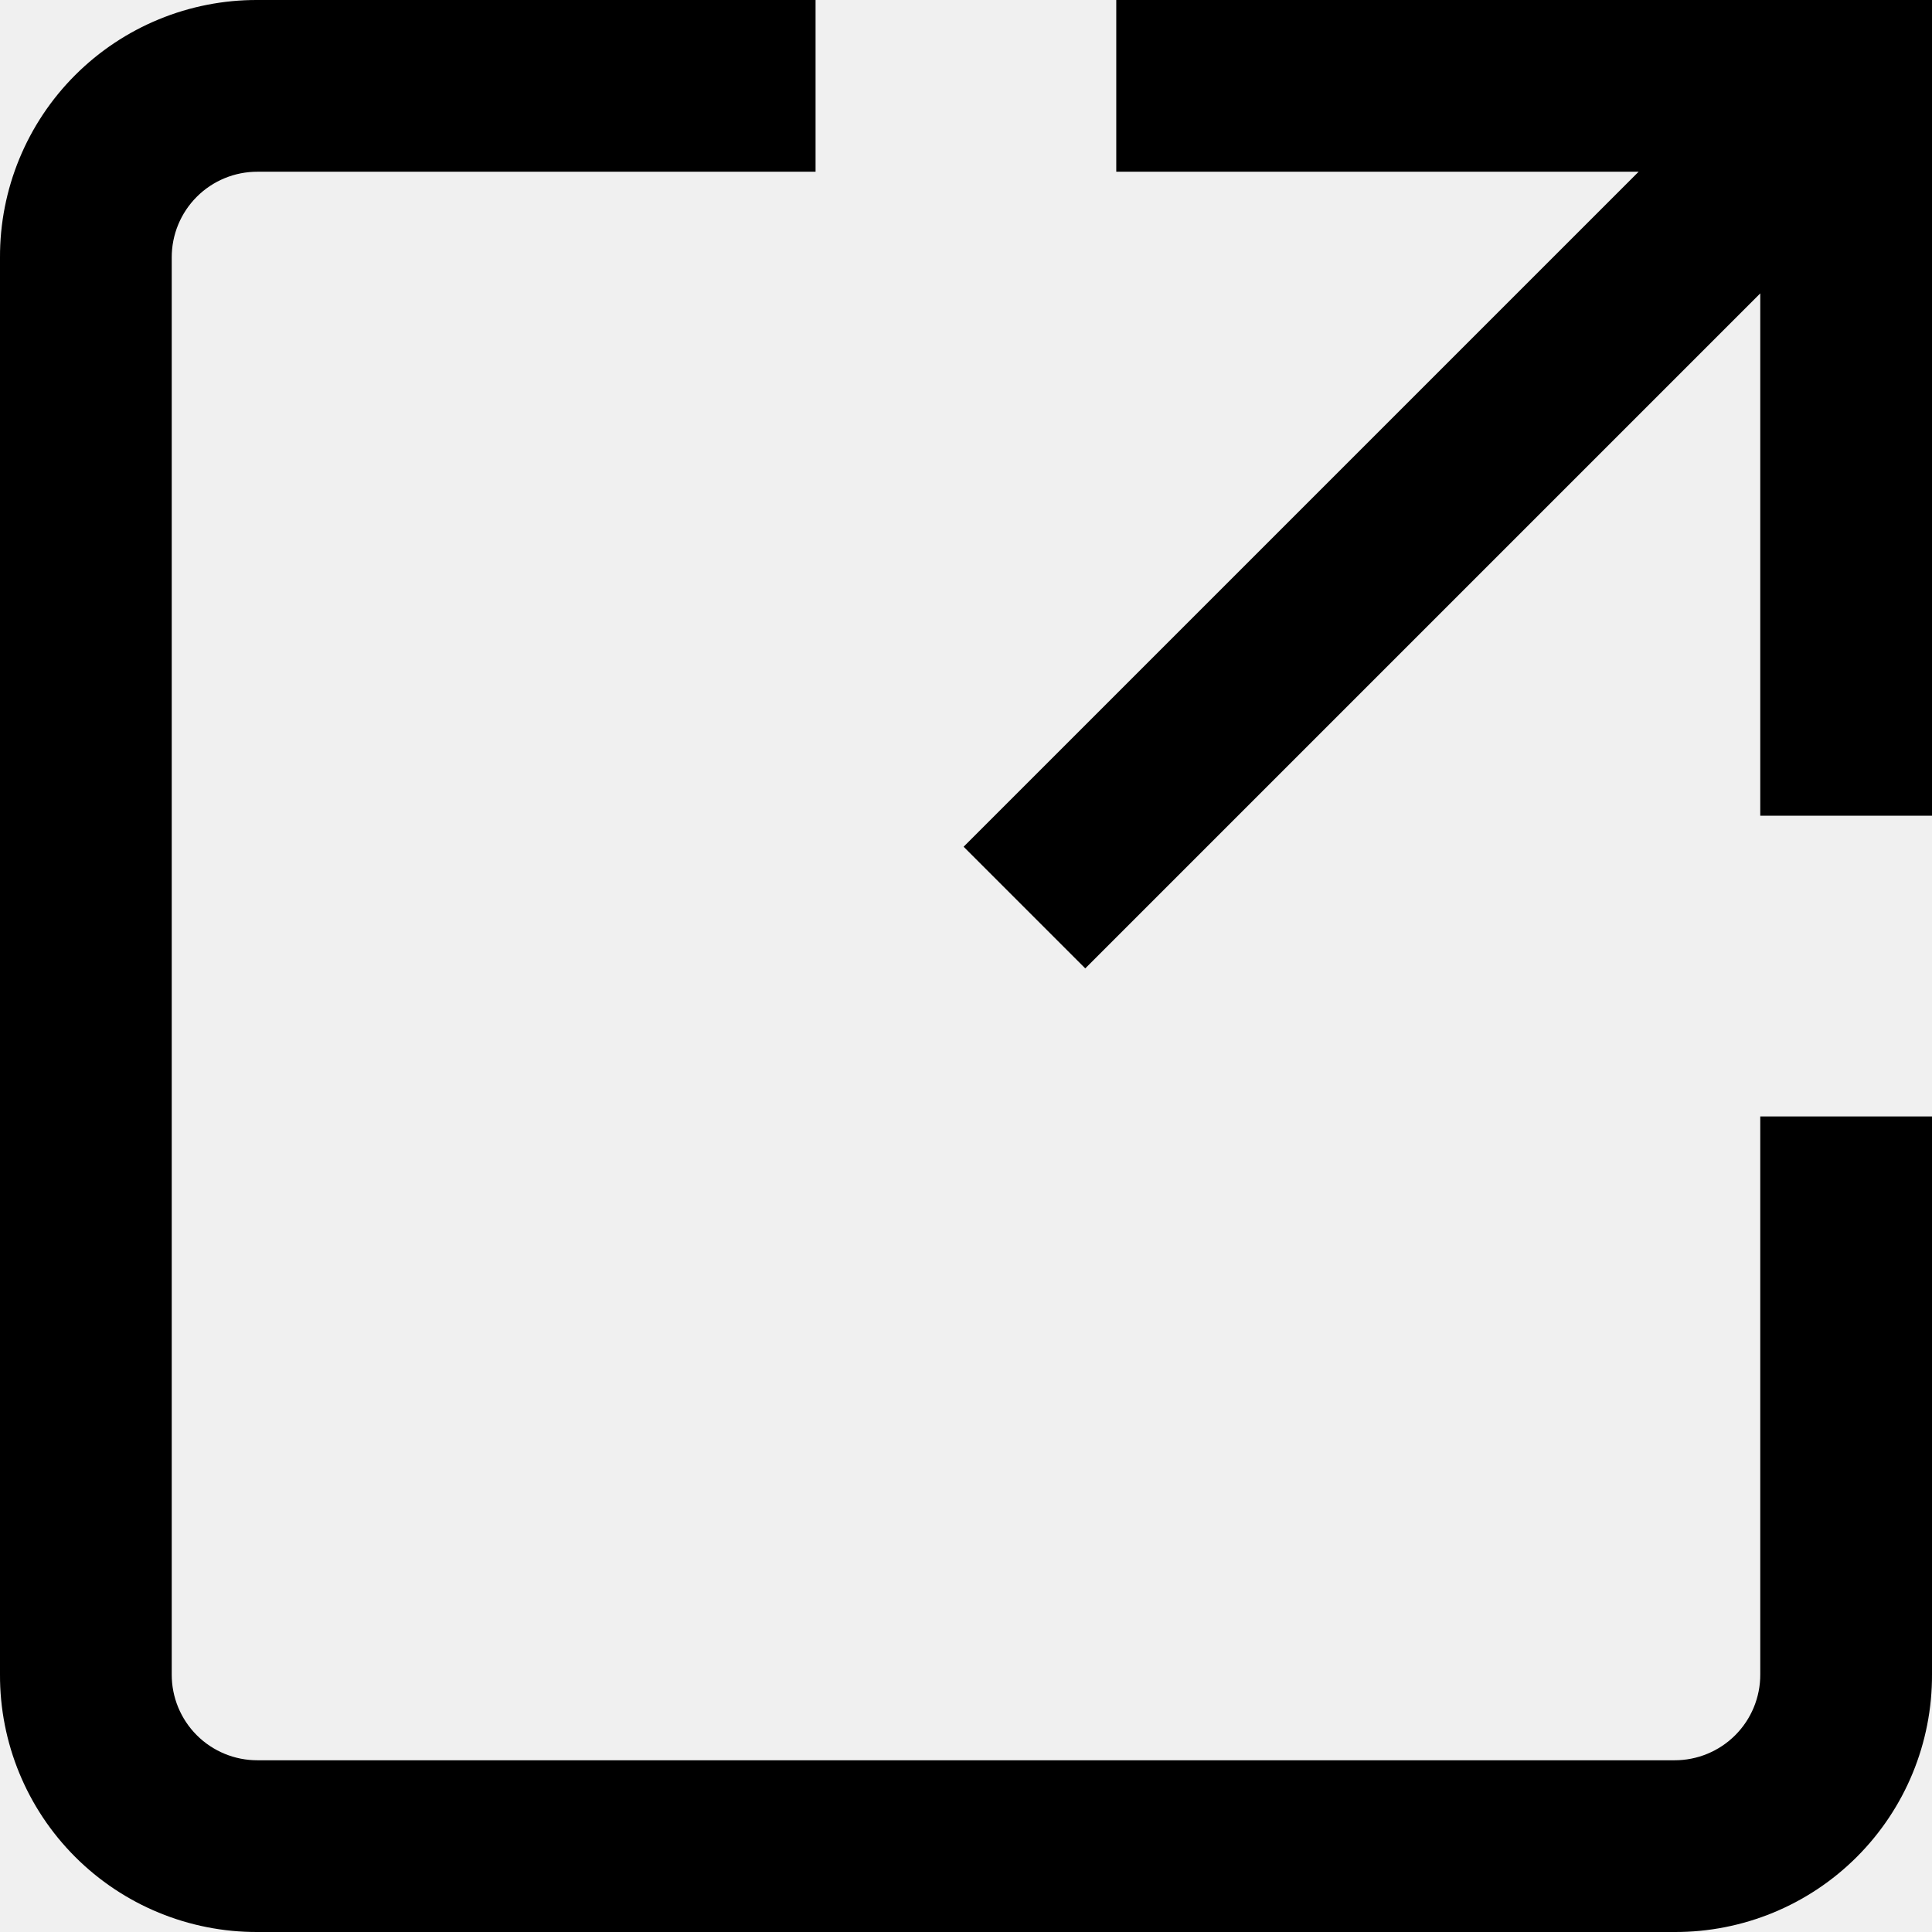
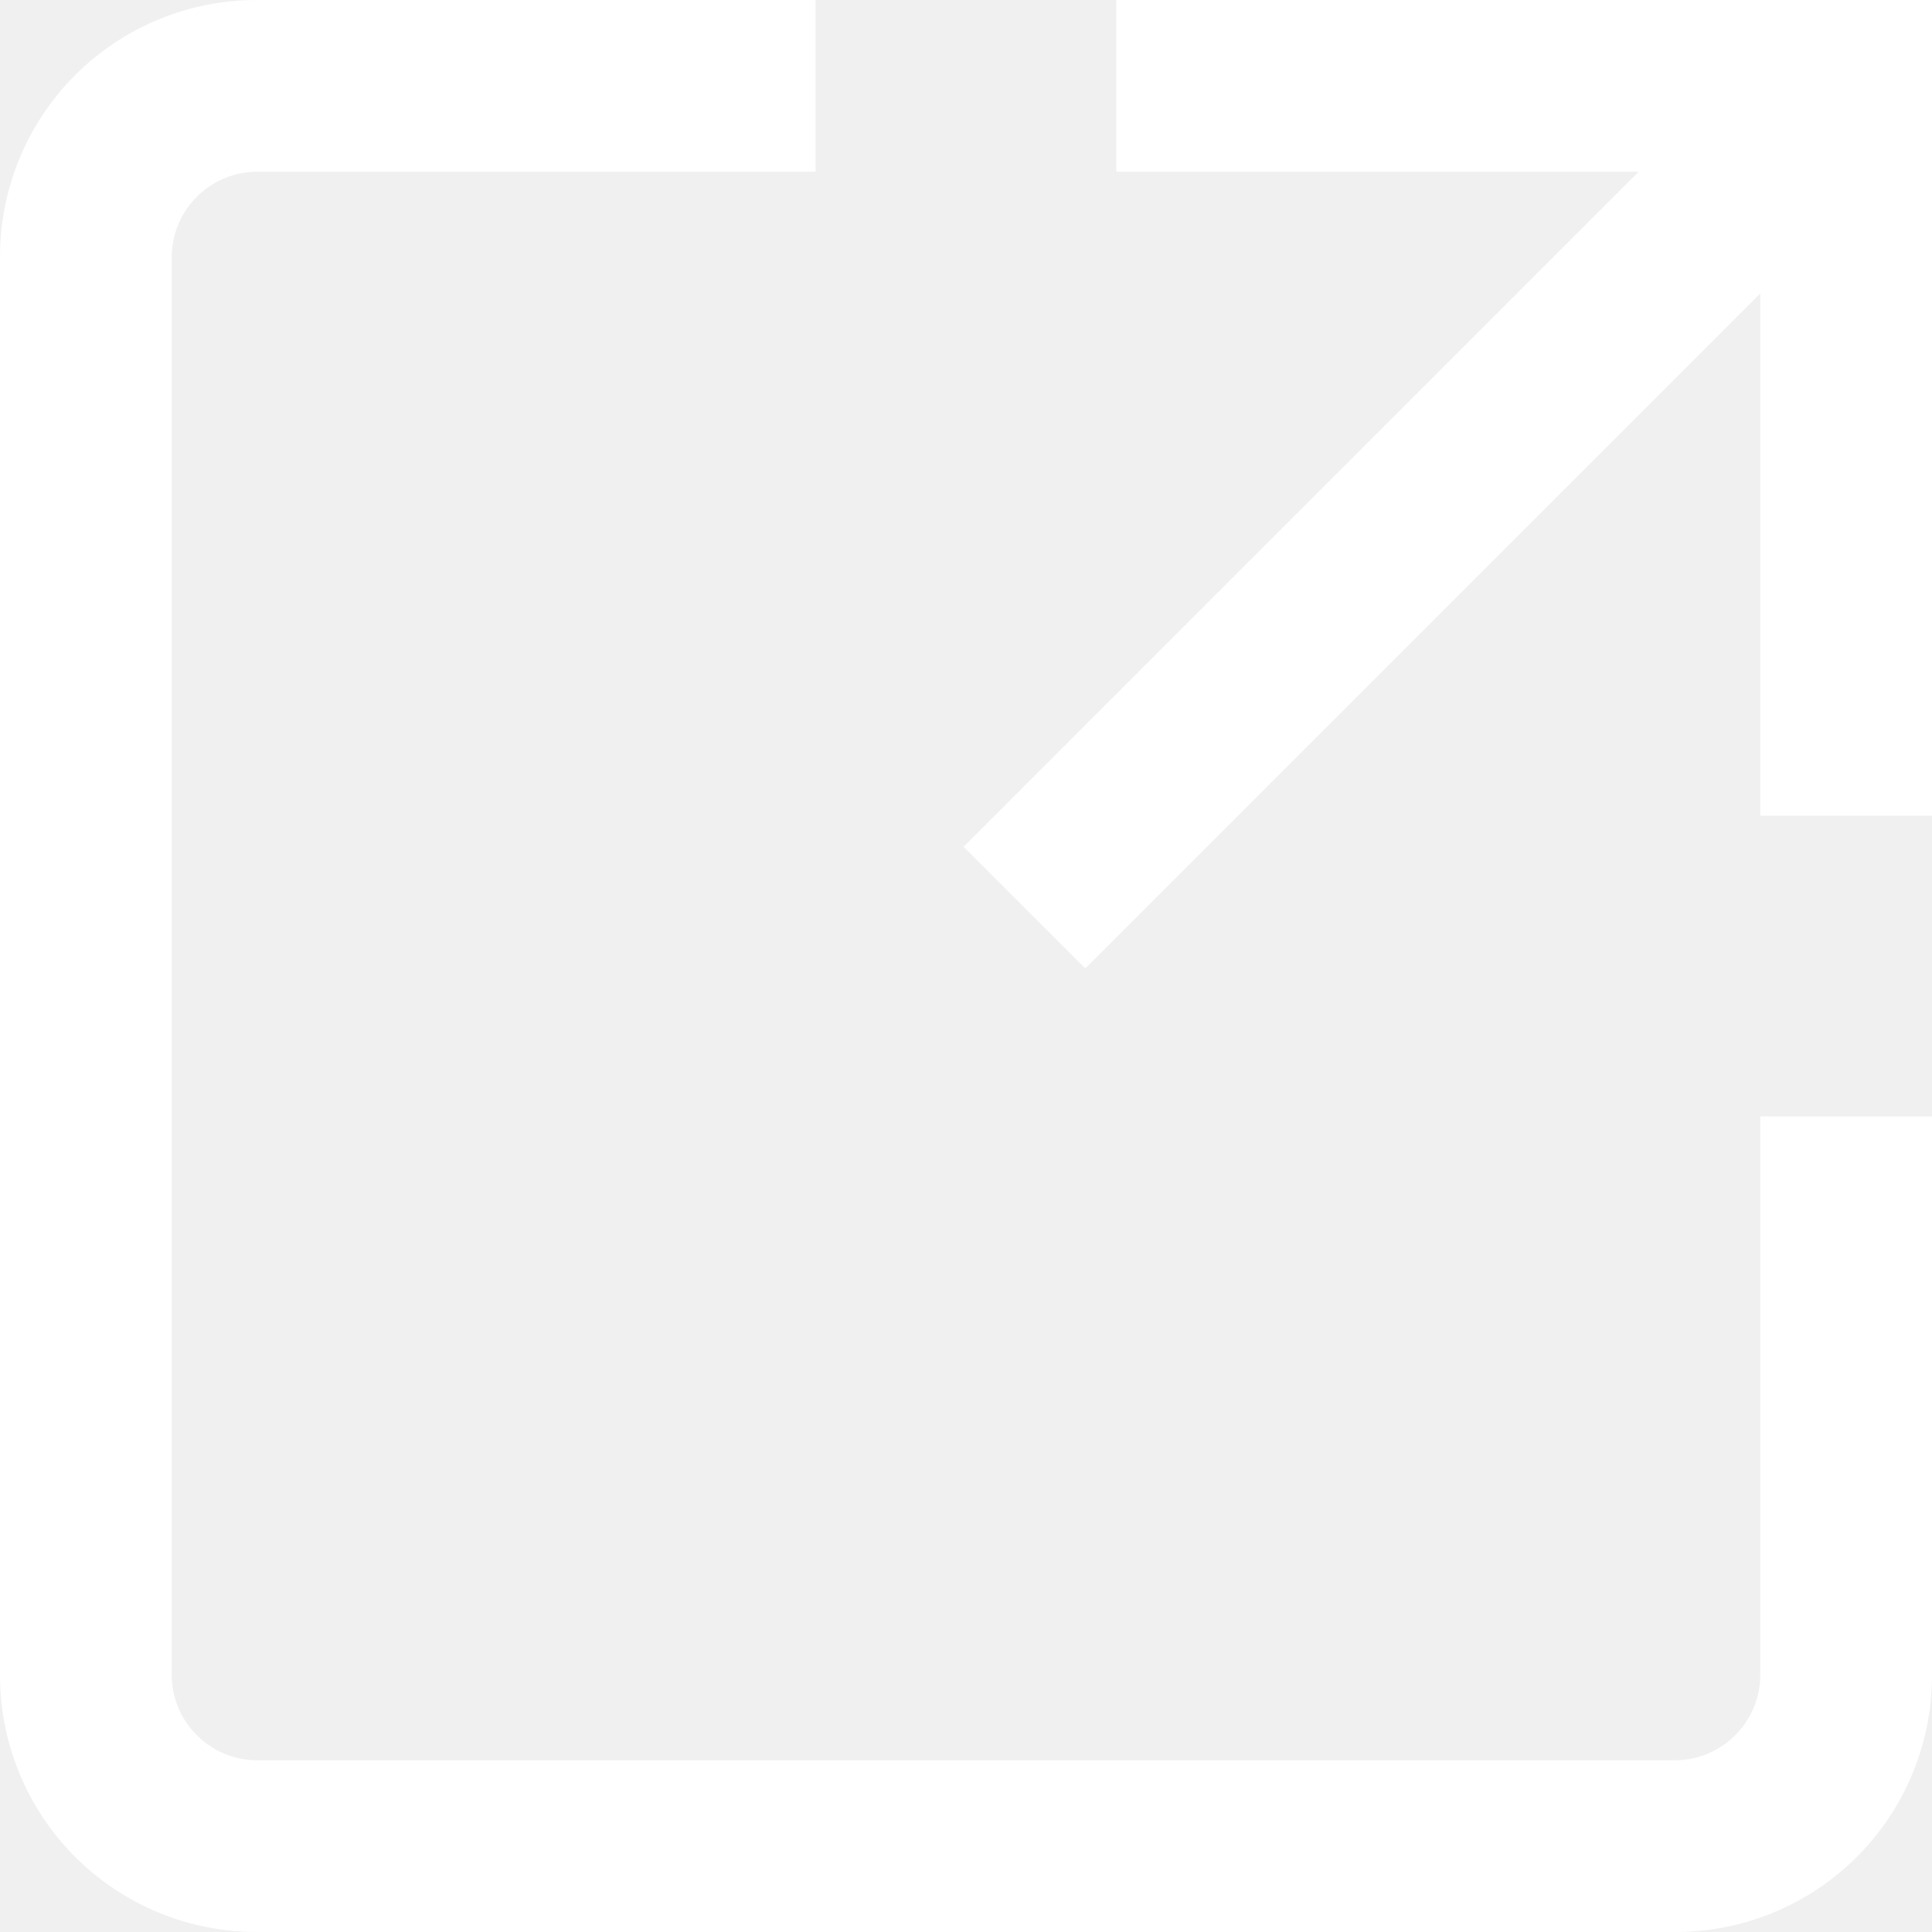
<svg xmlns="http://www.w3.org/2000/svg" id="Layer_1" data-name="Layer 1" viewBox="0 0 453.6 453.6">
-   <path d="M413.28,393.12a20.08,20.08,0,0,1-20.16,20.16H60.48a20.08,20.08,0,0,1-20.16-20.16V60.48A20.08,20.08,0,0,1,60.48,40.32h131V0h-131A60.23,60.23,0,0,0,0,60.48V393.12A60.23,60.23,0,0,0,60.48,453.6H393.12a60.23,60.23,0,0,0,60.48-60.48v-131H413.28Z" />
-   <path d="M262.08,0V40.32H384.72L226.24,198.8l28.56,28.56L413.28,68.88V191.52H453.6V0Z" />
+   <path fill="white" d="M413.28,393.12a20.08,20.08,0,0,1-20.16,20.16H60.48a20.08,20.08,0,0,1-20.16-20.16V60.48A20.08,20.08,0,0,1,60.48,40.32h131V0h-131A60.23,60.23,0,0,0,0,60.48V393.12A60.23,60.23,0,0,0,60.48,453.6H393.12a60.23,60.23,0,0,0,60.48-60.48v-131H413.28Z" />
+   <path fill="white" d="M262.08,0V40.32H384.72L226.24,198.8l28.56,28.56L413.28,68.88V191.52H453.6V0Z" />
</svg>
